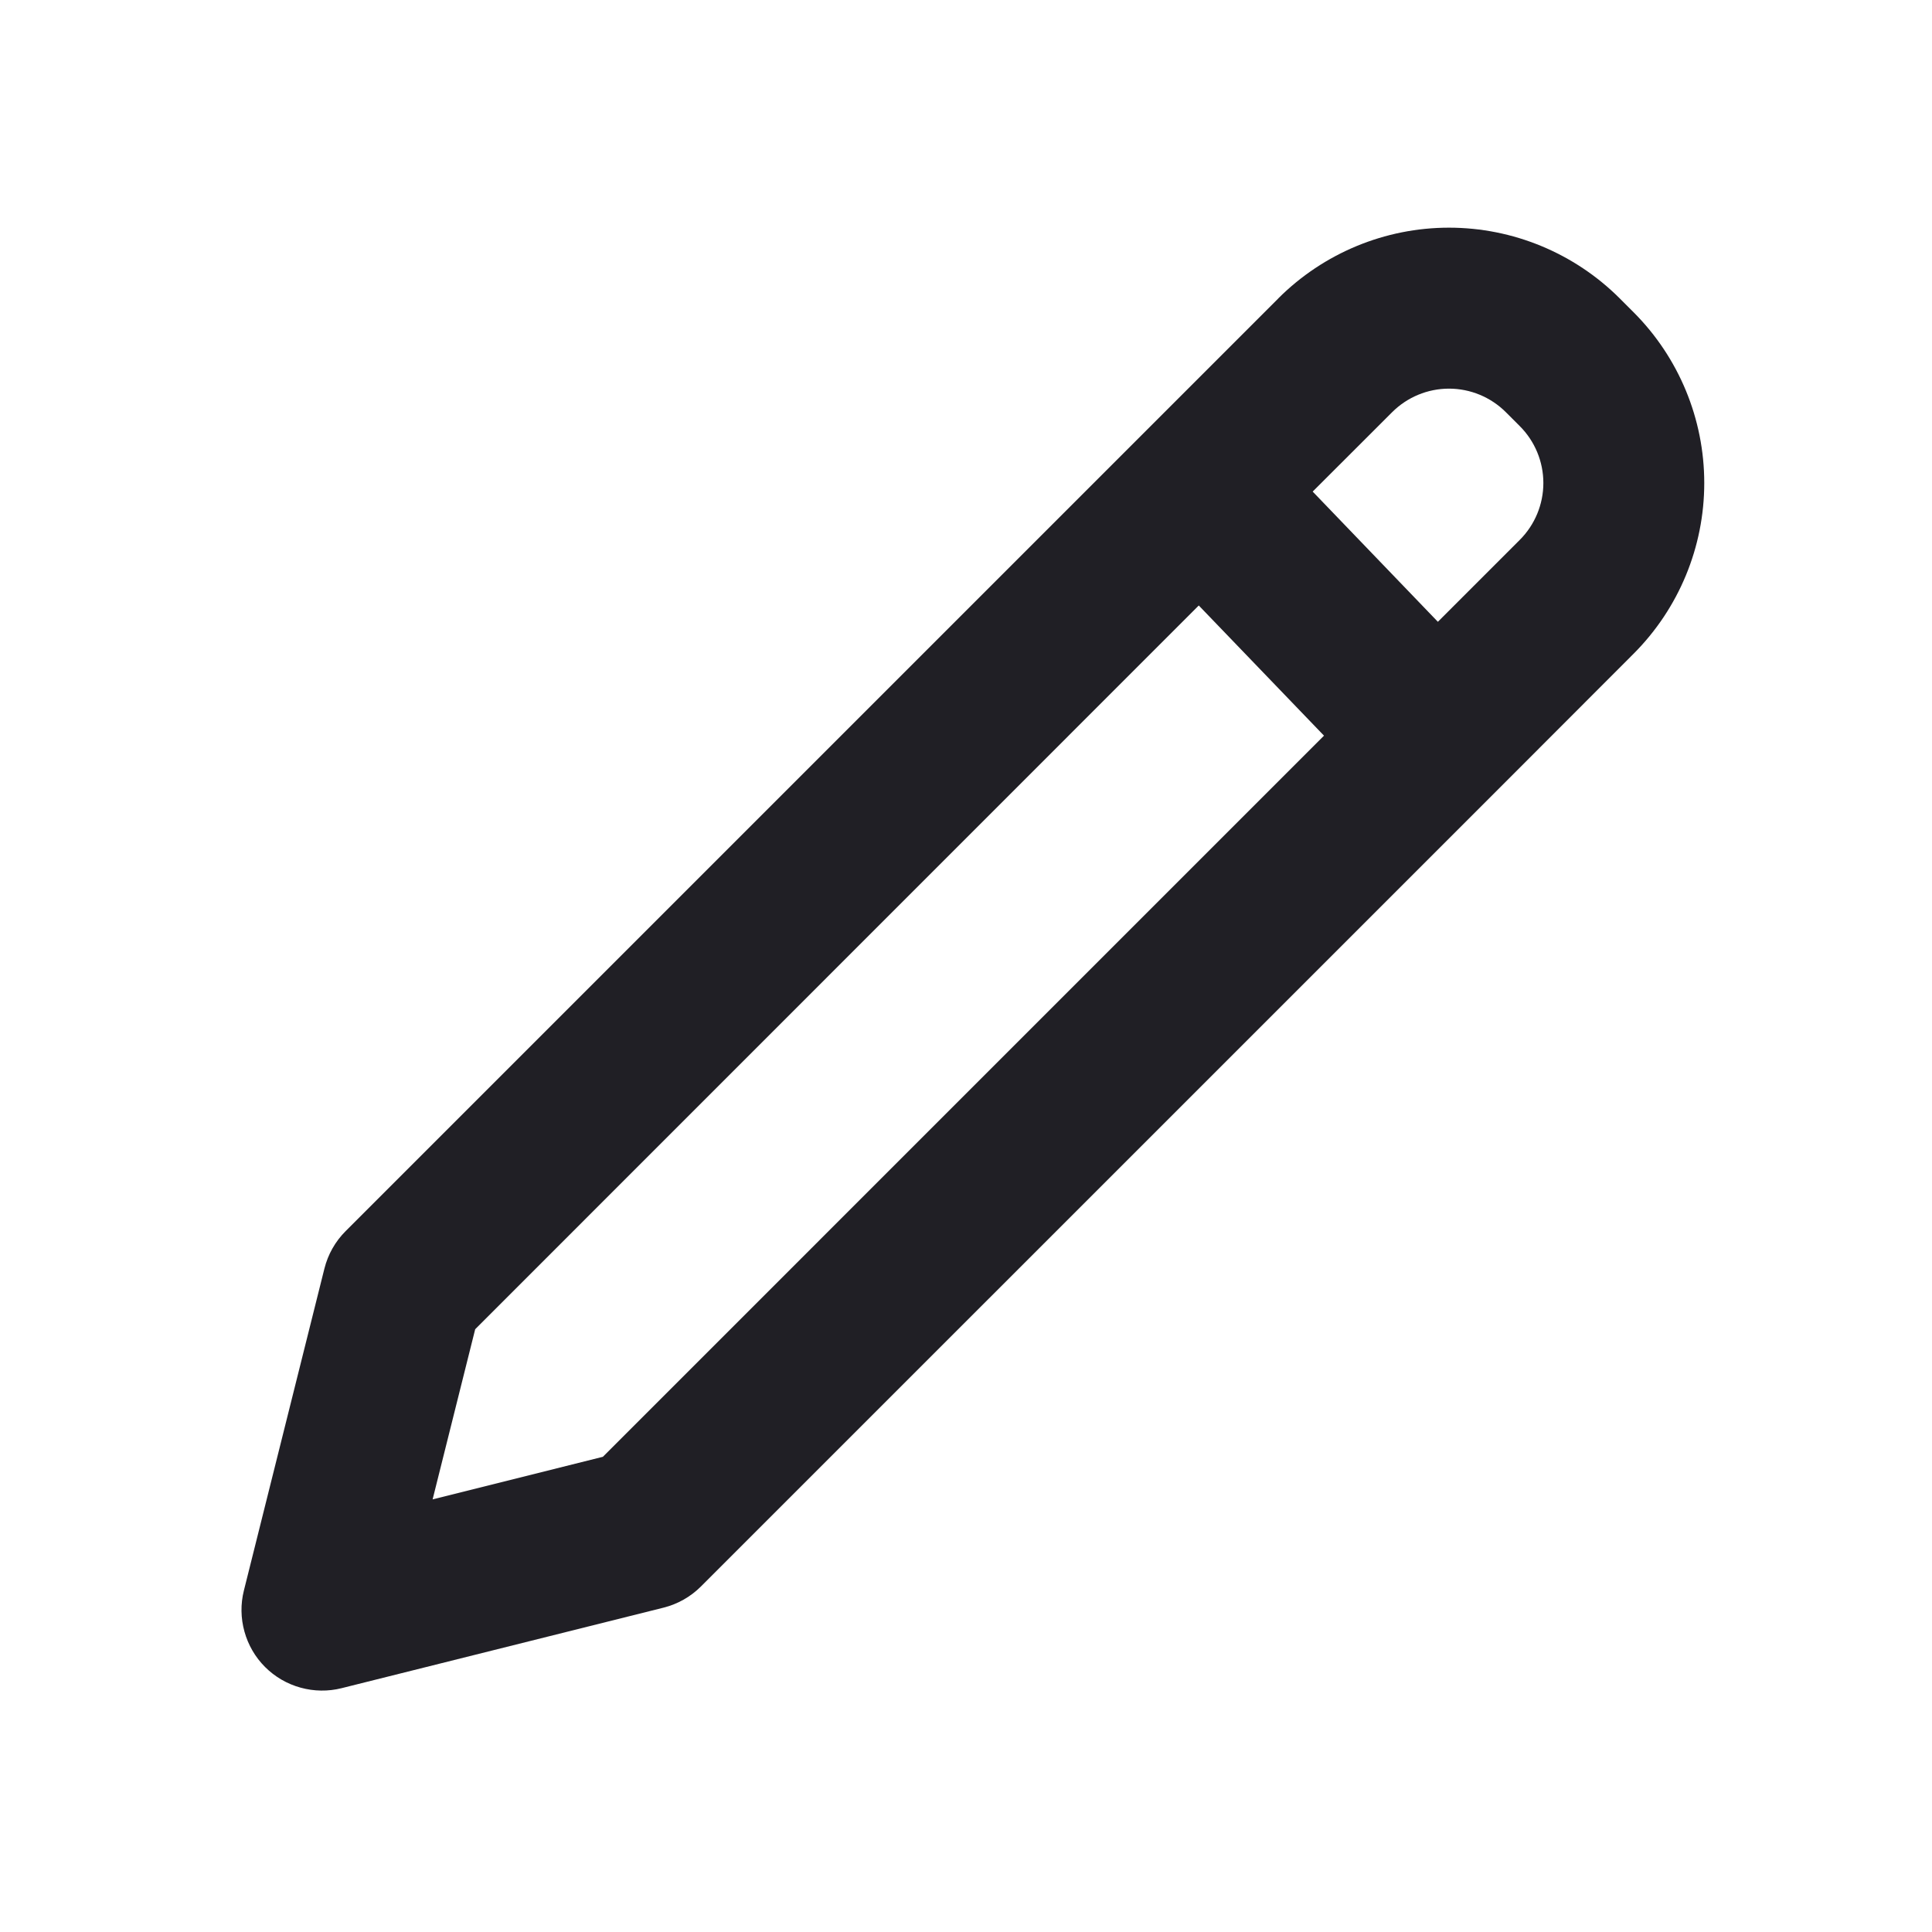
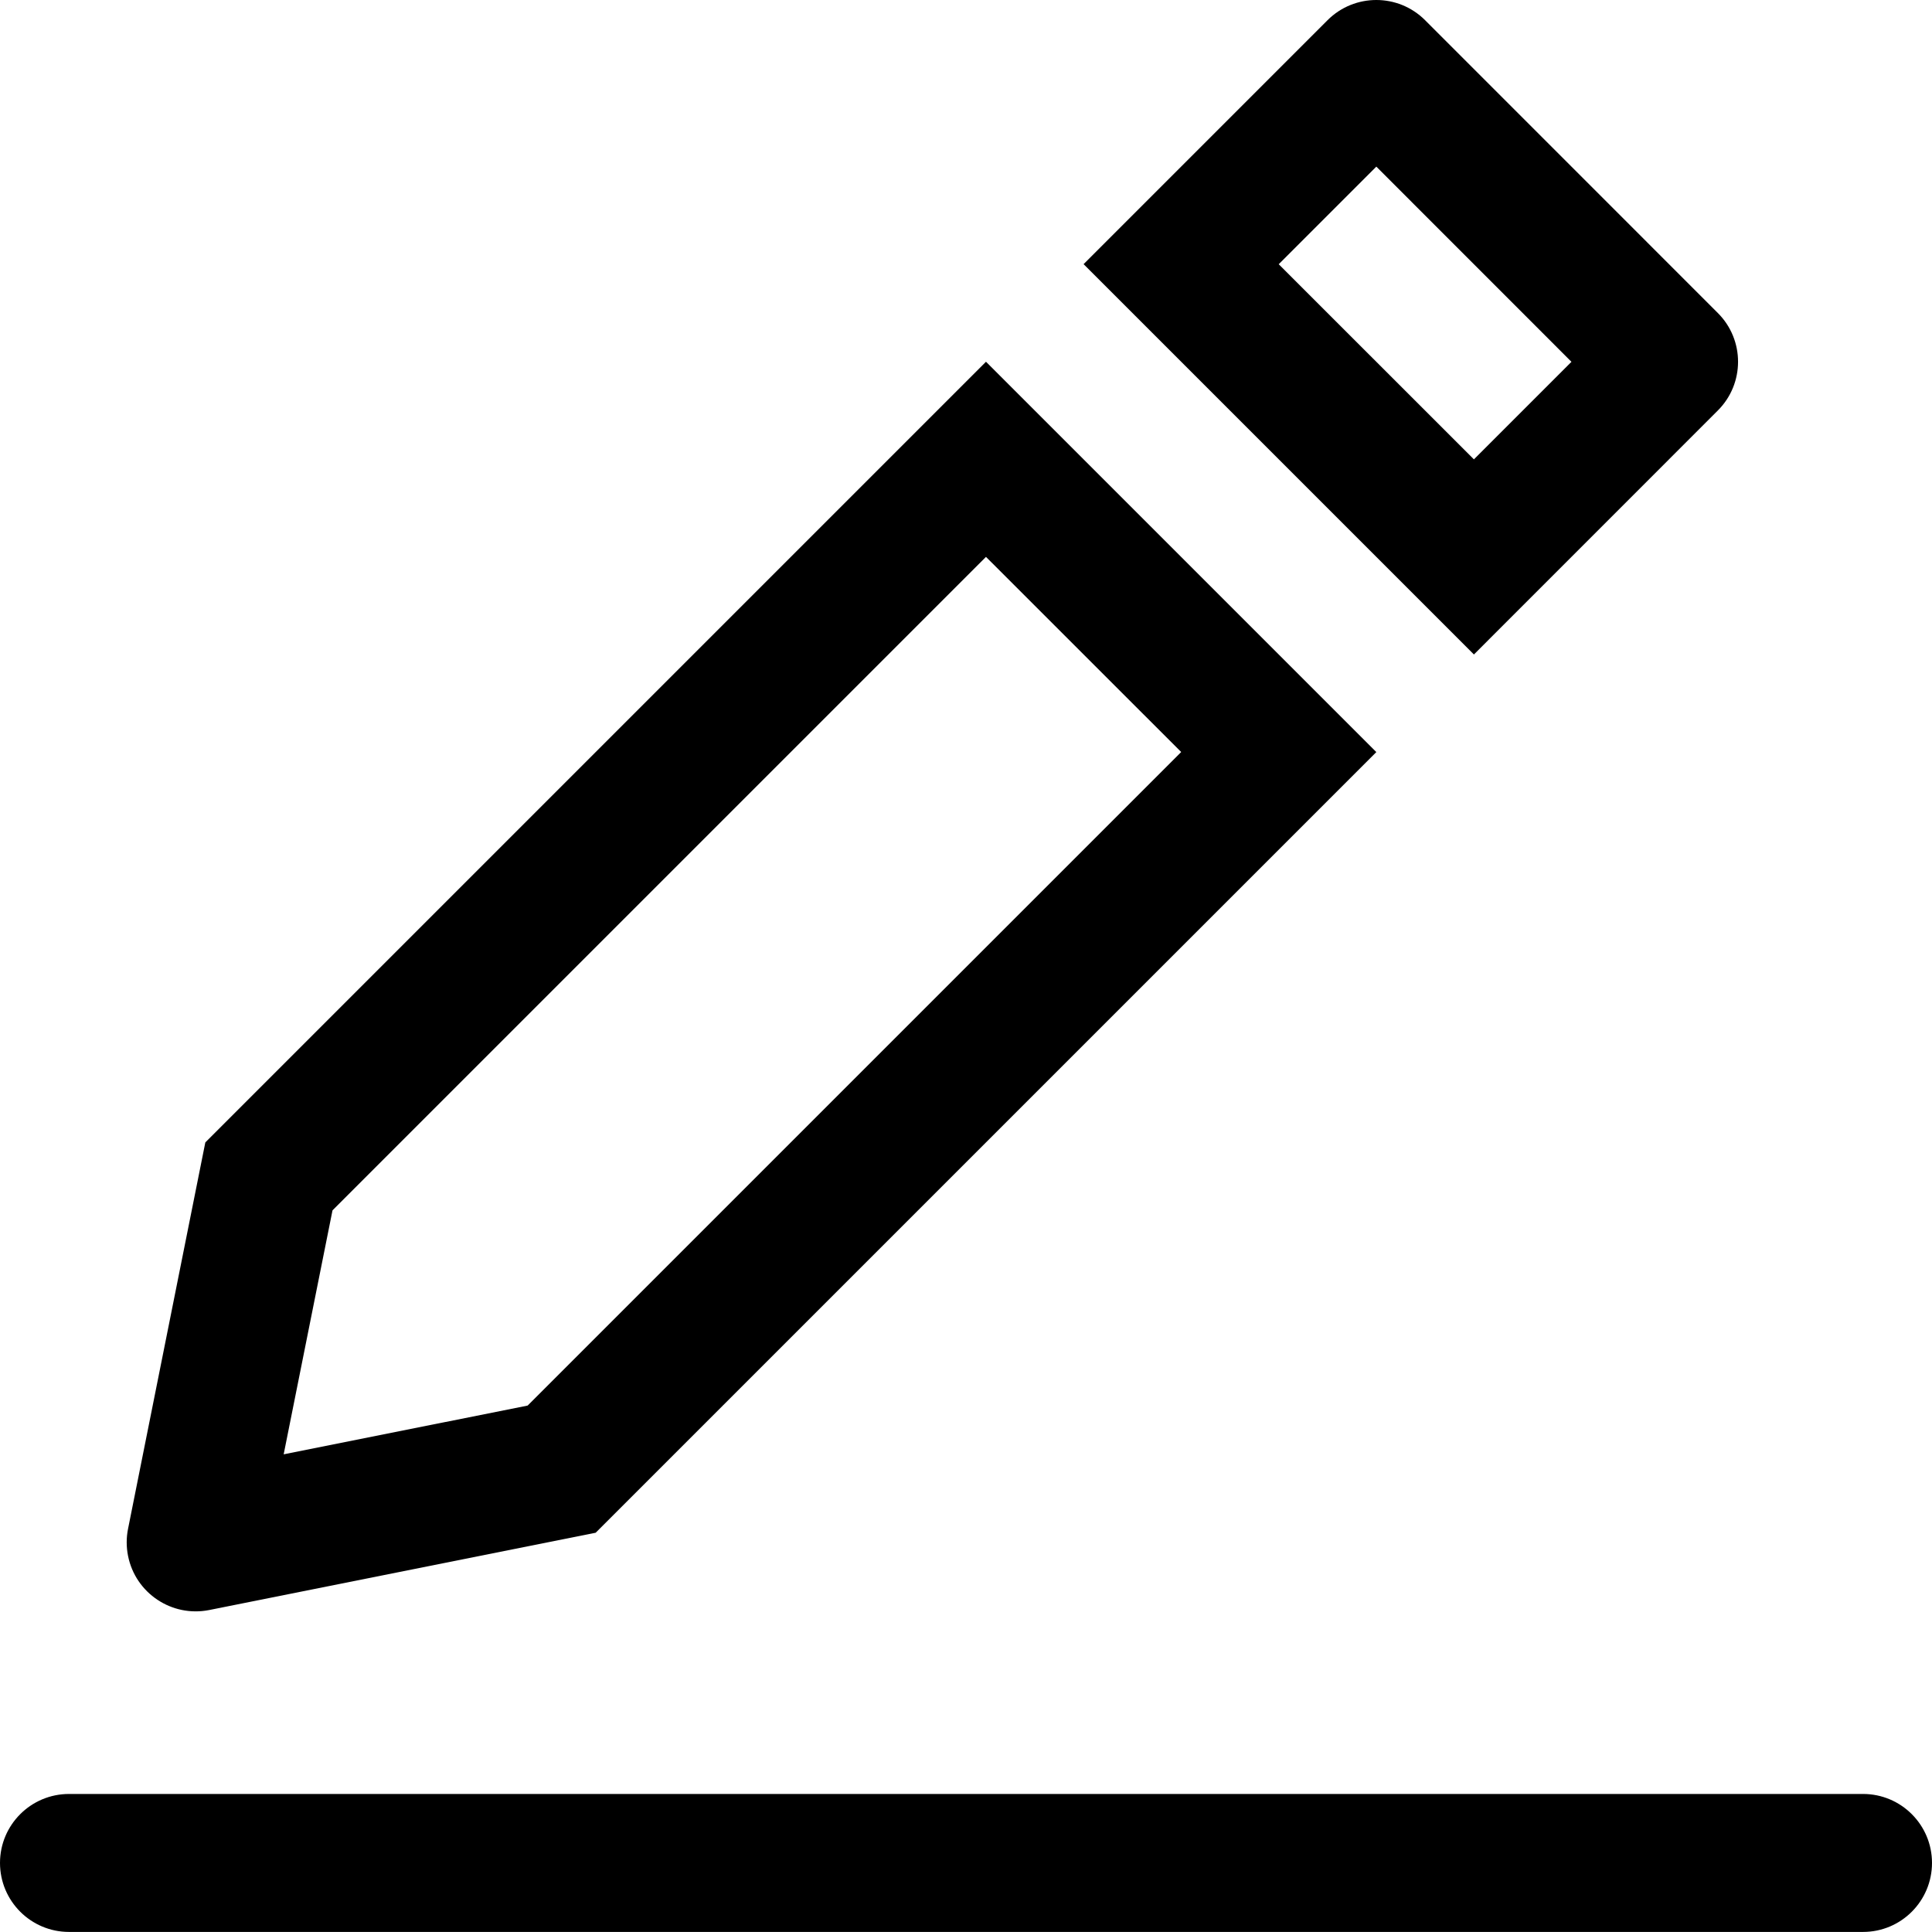
- <svg xmlns="http://www.w3.org/2000/svg" width="25" height="25" viewBox="0 0 25 25" fill="none">
-   <path fill-rule="evenodd" clip-rule="evenodd" d="M16.541 3.861C17.127 3.276 17.921 2.946 18.75 2.946C19.579 2.946 20.373 3.276 20.959 3.861L21.139 4.041C21.724 4.627 22.053 5.421 22.053 6.25C22.053 7.079 21.724 7.873 21.139 8.459L19.329 10.271L9.07 20.529C8.936 20.663 8.769 20.757 8.586 20.803L4.42 21.845C4.245 21.889 4.062 21.886 3.889 21.838C3.715 21.79 3.557 21.698 3.43 21.571C3.303 21.444 3.211 21.286 3.163 21.112C3.115 20.939 3.112 20.756 3.156 20.581L4.198 16.415C4.244 16.232 4.338 16.065 4.472 15.931L14.791 5.612L16.541 3.862V3.861ZM19.486 5.334C19.291 5.139 19.026 5.029 18.75 5.029C18.474 5.029 18.209 5.139 18.014 5.334L16.986 6.361L18.606 8.046L19.666 6.986C19.861 6.791 19.971 6.526 19.971 6.25C19.971 5.974 19.861 5.709 19.666 5.514L19.486 5.334ZM17.132 9.519L15.512 7.835L6.149 17.2L5.598 19.402L7.801 18.851L17.133 9.519H17.132Z" fill="#201F25" />
+ <svg xmlns="http://www.w3.org/2000/svg" width="29" height="29" viewBox="0 0 29 29" fill="none">
+   <path fill-rule="evenodd" clip-rule="evenodd" d="M23.588 5.431L20.659 2.501L19.194 3.966L22.124 6.895L23.588 5.431ZM25.785 6.162L22.124 9.824L16.265 3.965L19.927 0.303C20.331 -0.101 20.987 -0.101 21.391 0.303L25.785 4.698C26.19 5.102 26.19 5.758 25.785 6.162ZM1.036 26.928H27.965C28.537 26.928 29 27.392 29 27.963C29 28.535 28.537 28.999 27.965 28.999H1.036C0.464 28.999 0 28.535 0 27.963C0 27.392 0.464 26.928 1.036 26.928ZM14.8 5.43L20.659 11.289L8.941 23.007L3.141 24.167C2.58 24.279 2.034 23.915 1.922 23.355C1.895 23.22 1.895 23.082 1.922 22.948L3.082 17.148L14.8 5.43ZM4.991 18.168L4.258 21.83L7.92 21.098L17.73 11.288L14.8 8.359L4.991 18.168Z" fill="black" />
</svg>
